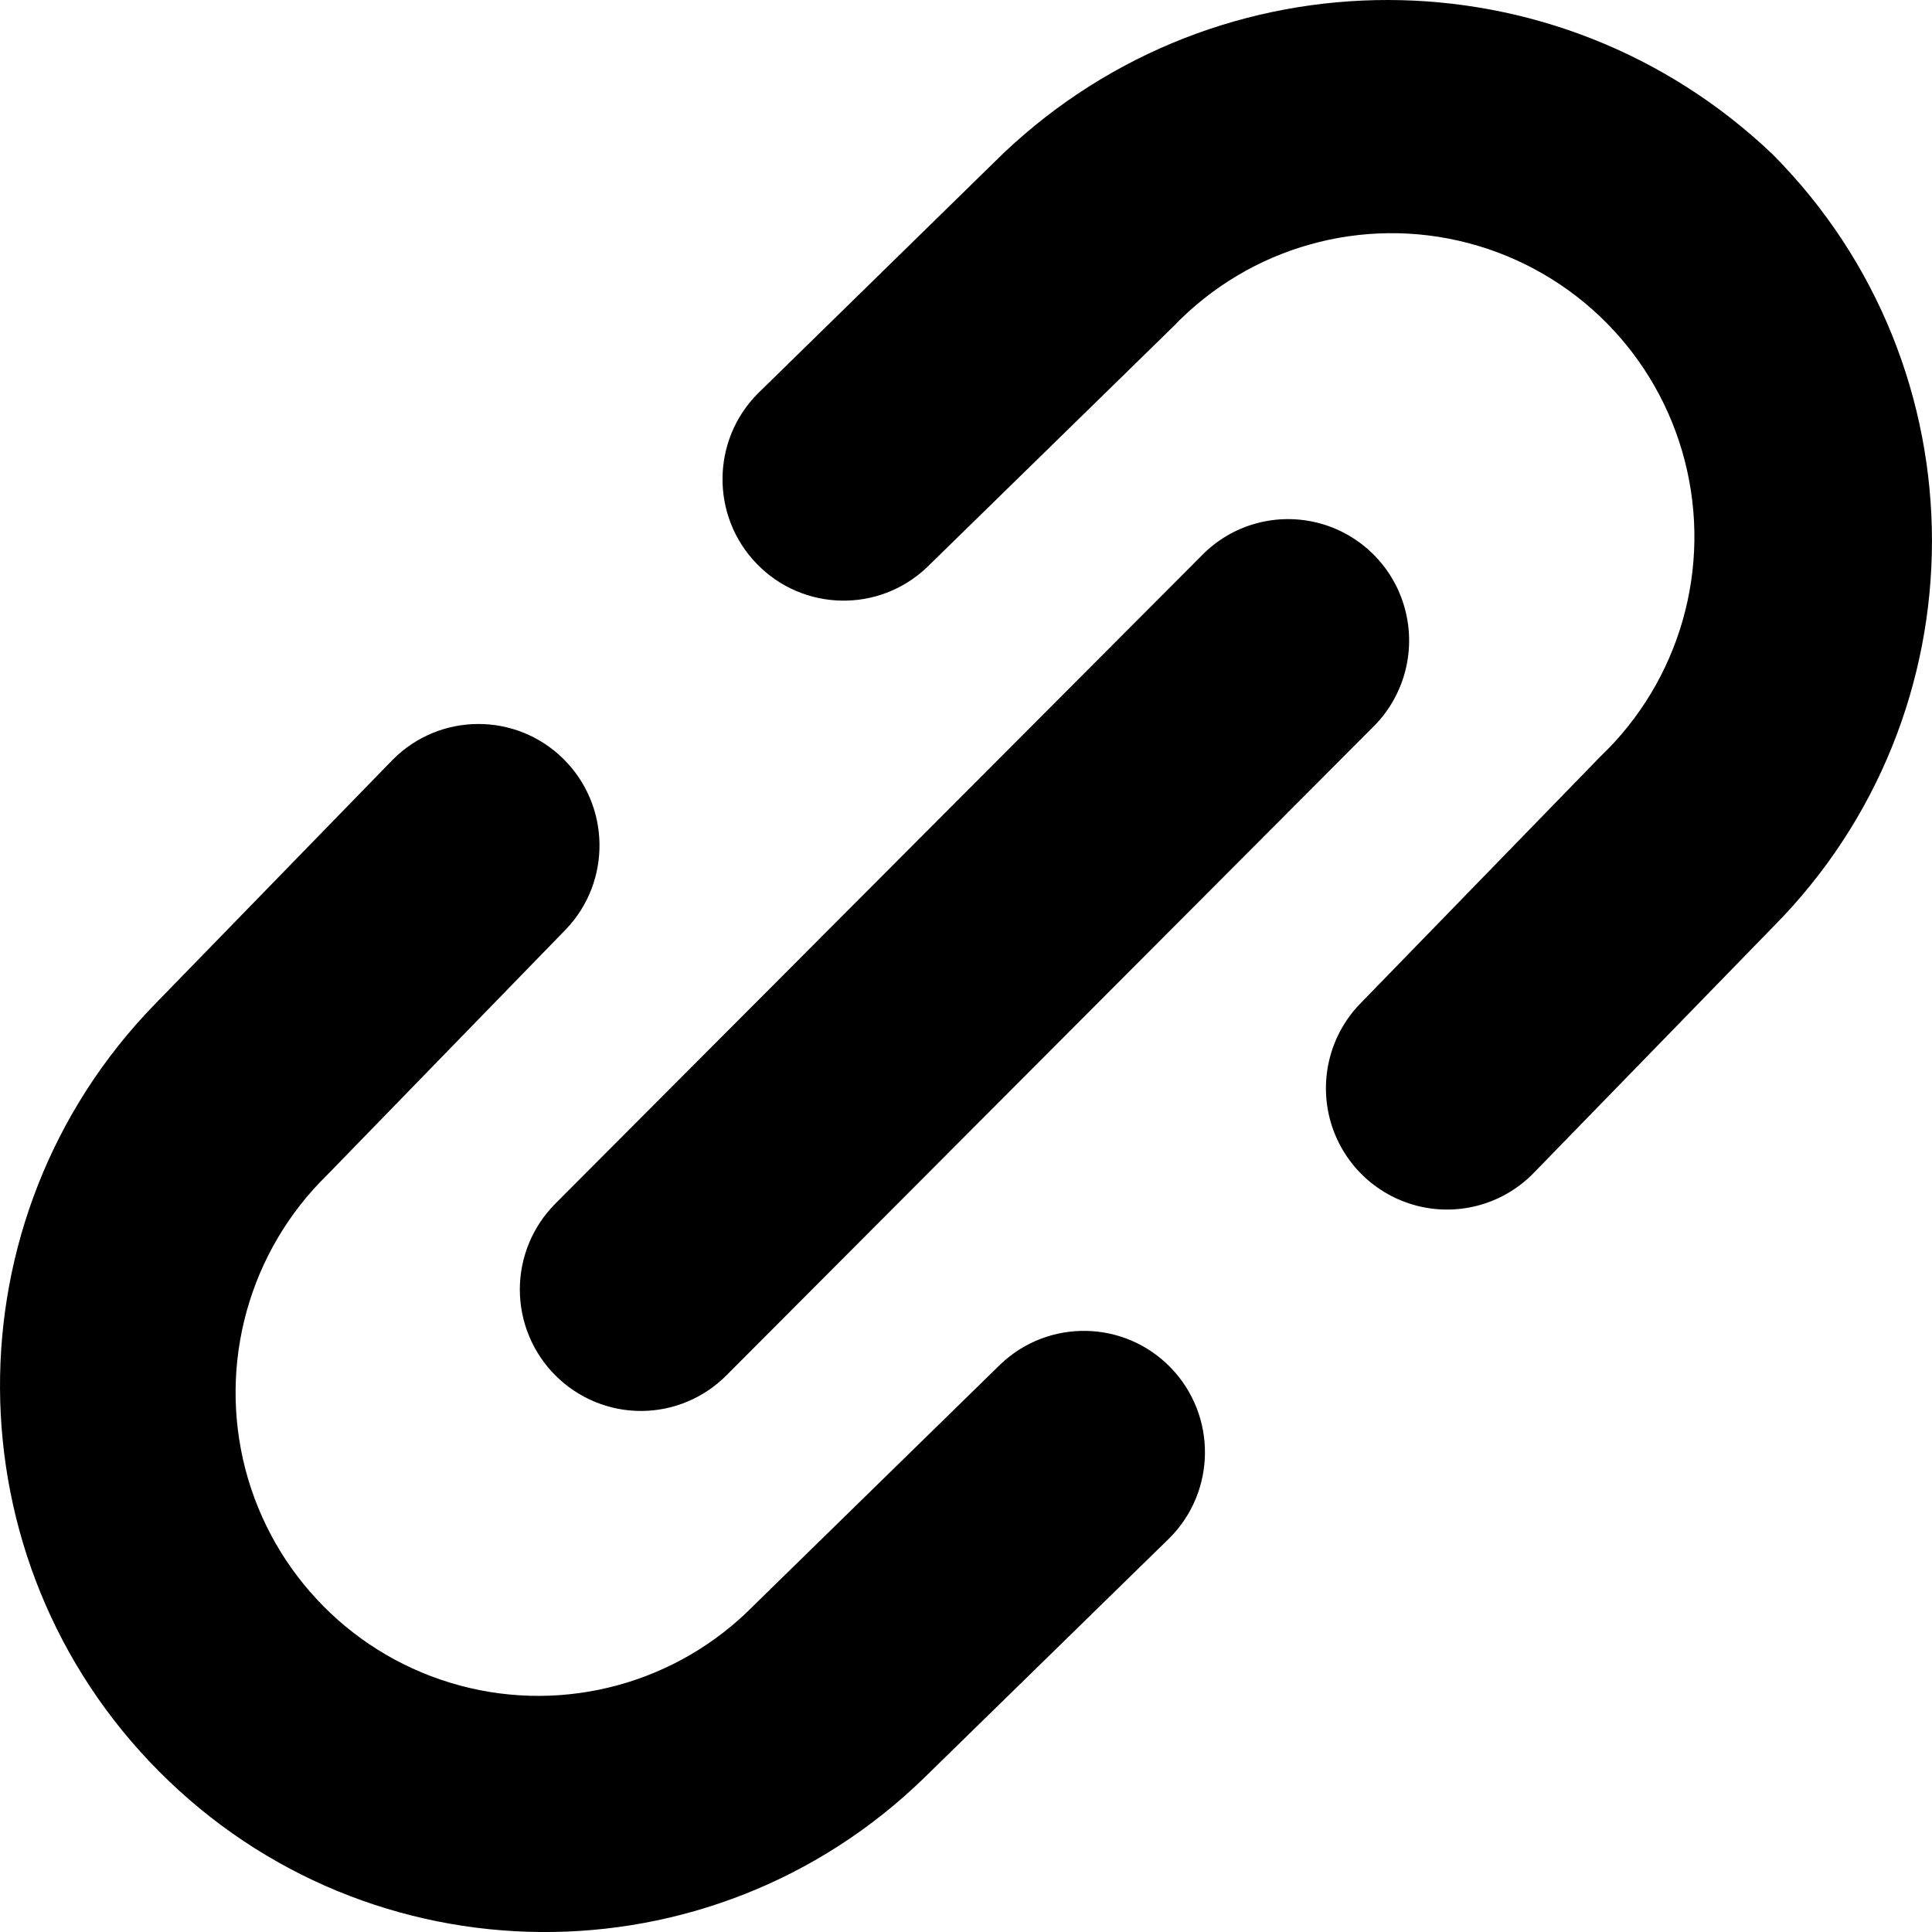
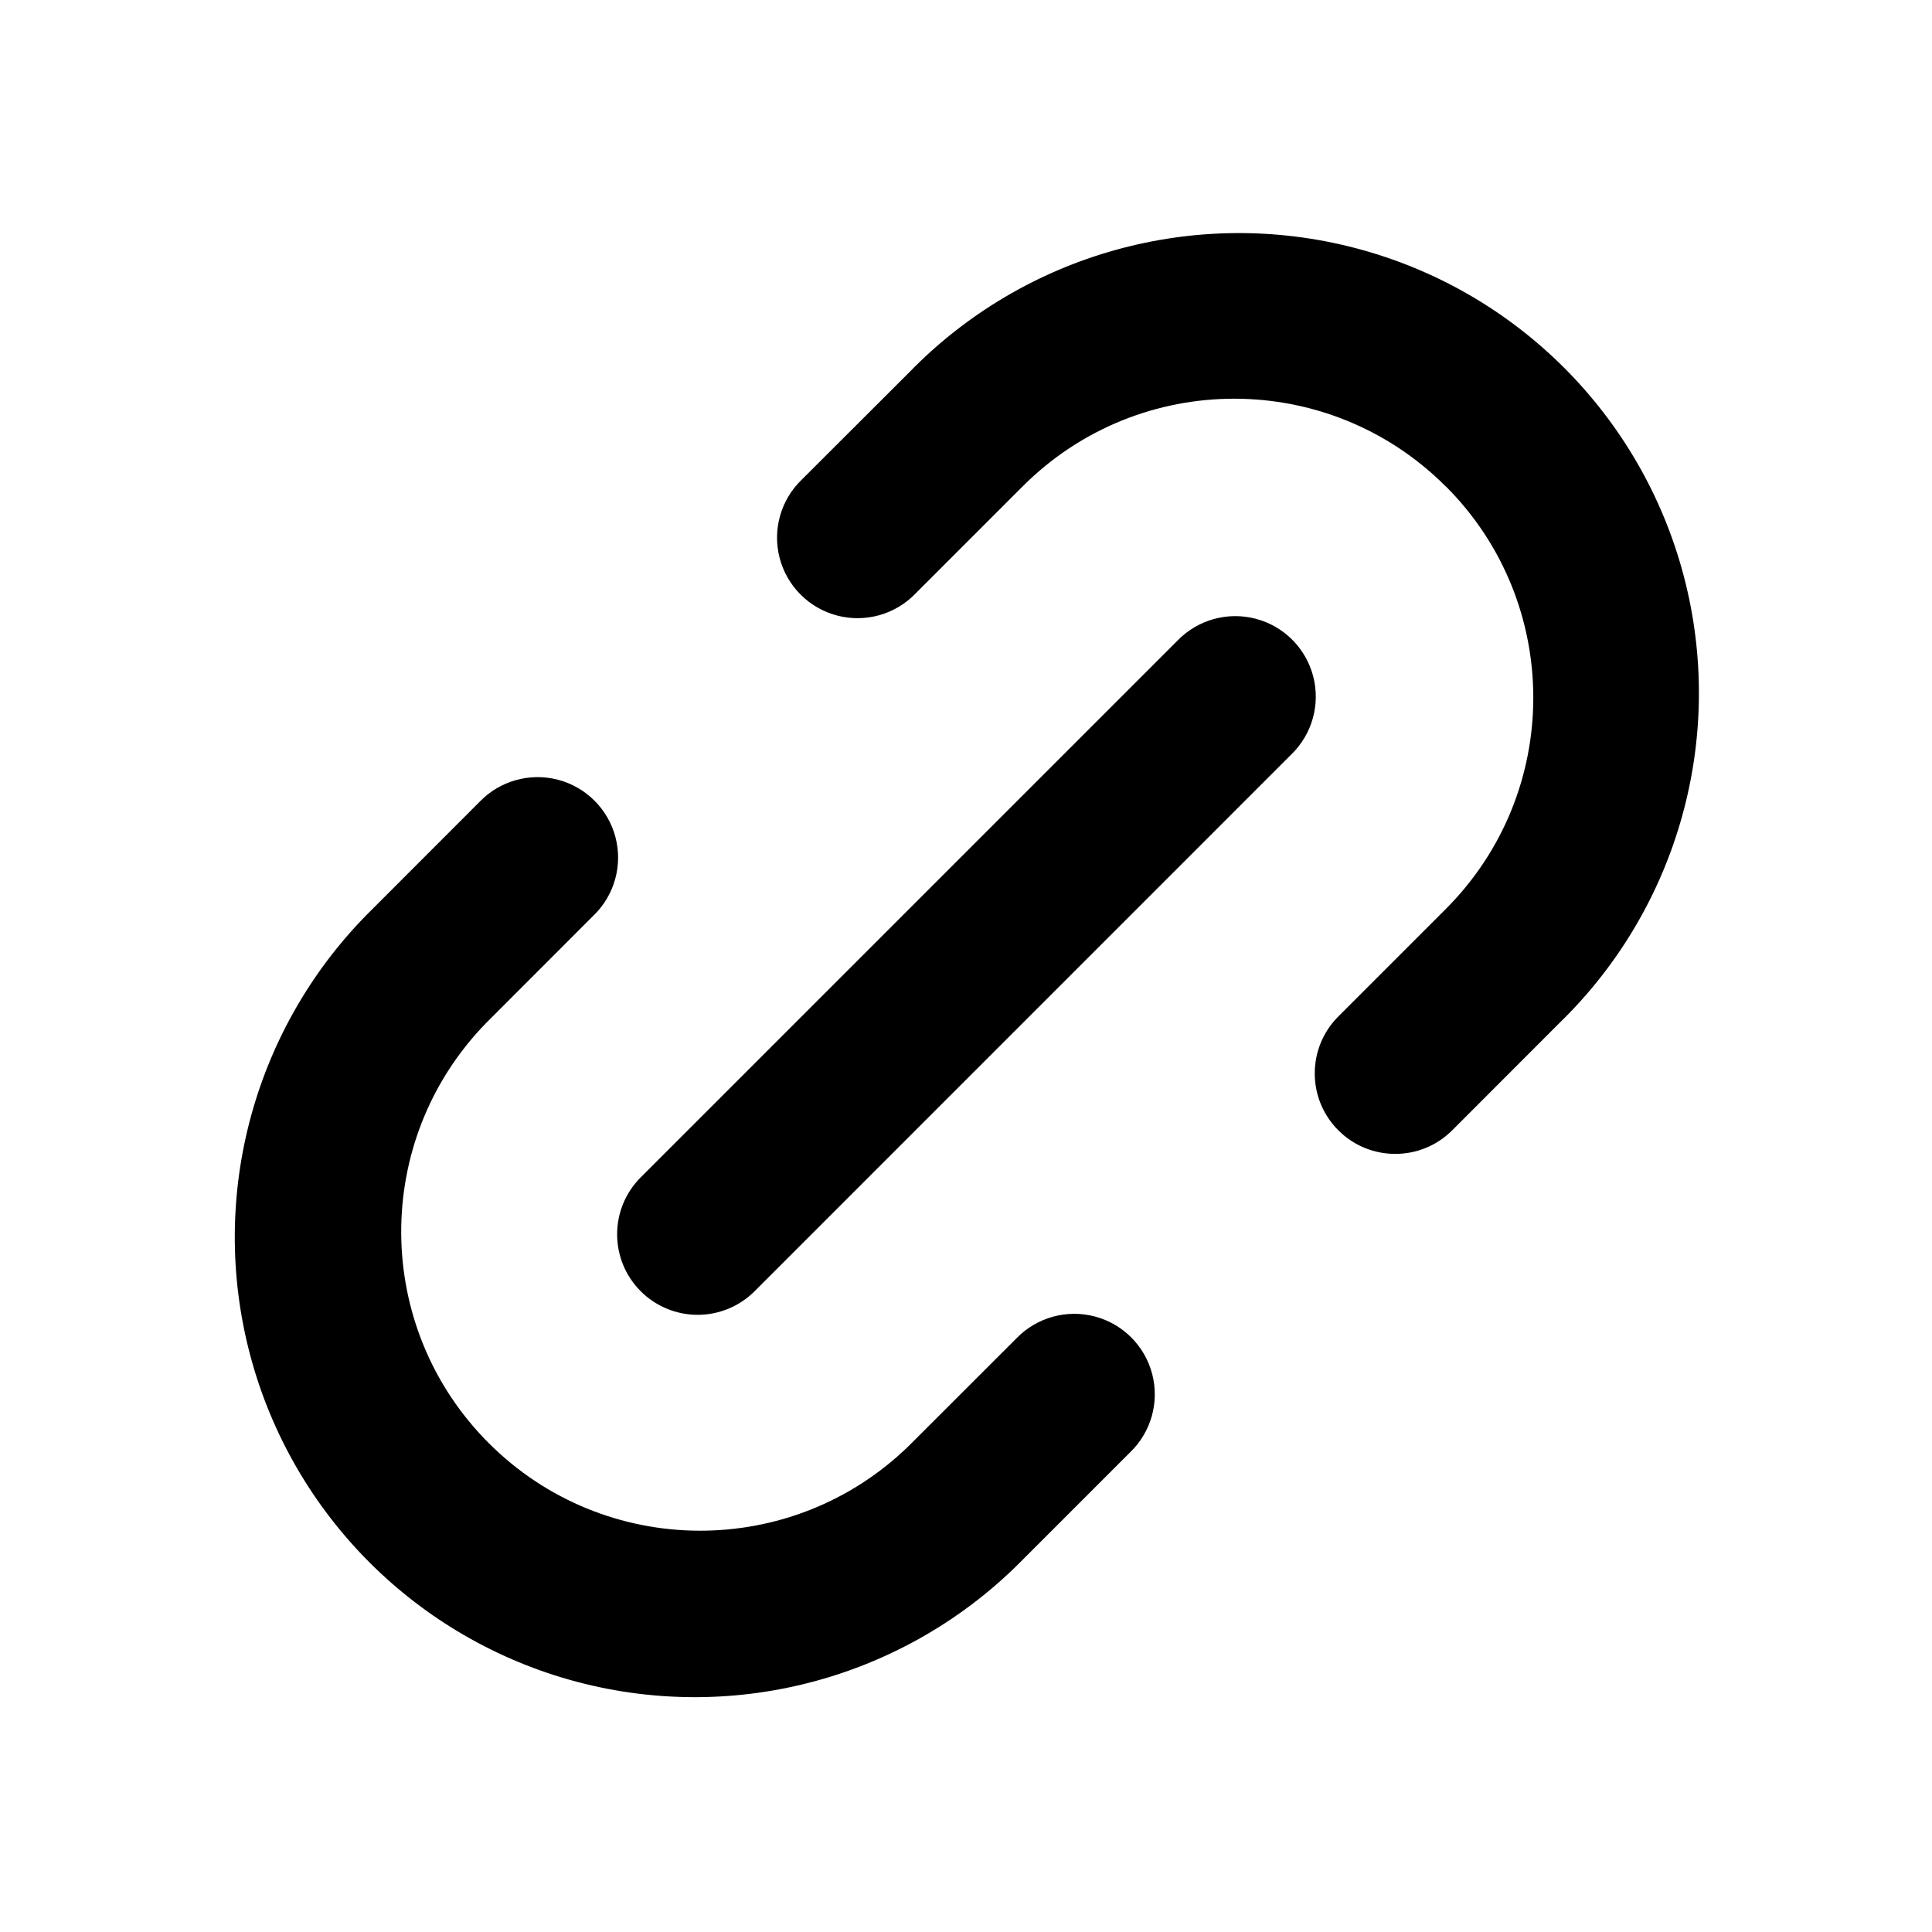
- <svg xmlns="http://www.w3.org/2000/svg" width="16" height="16" viewBox="0 0 16 16">
-   <path fill-rule="evenodd" d="M17.253,18.291 C17.641,17.901 18.269,17.897 18.662,18.281 C19.055,18.666 19.067,19.296 18.689,19.694 L18.689,19.694 L16.709,21.731 C16.063,22.362 15.805,23.292 16.032,24.167 C16.26,25.041 16.939,25.726 17.81,25.959 C18.681,26.193 19.611,25.939 20.243,25.295 L20.243,25.295 L22.285,23.299 C22.683,22.919 23.312,22.931 23.695,23.326 C24.078,23.721 24.073,24.352 23.683,24.74 L23.683,24.74 L21.654,26.723 C19.883,28.446 17.06,28.423 15.318,26.671 C13.575,24.92 13.559,22.089 15.281,20.318 L15.281,20.318 Z M23.947,16.606 C24.198,16.344 24.571,16.24 24.922,16.332 C25.272,16.424 25.546,16.699 25.637,17.05 C25.729,17.402 25.624,17.776 25.364,18.028 L25.364,18.028 L20.016,23.39 C19.828,23.579 19.573,23.685 19.308,23.685 C19.042,23.685 18.787,23.579 18.599,23.39 C18.411,23.202 18.305,22.946 18.305,22.679 C18.305,22.412 18.411,22.157 18.599,21.968 L18.599,21.968 Z M22.309,13.27 C24.097,11.573 26.898,11.577 28.682,13.28 C30.439,15.048 30.439,17.91 28.682,19.678 L28.682,19.678 L26.71,21.705 C26.461,21.967 26.091,22.075 25.74,21.987 C25.39,21.899 25.114,21.63 25.017,21.281 C24.921,20.932 25.019,20.558 25.274,20.302 L25.274,20.302 L27.254,18.265 C27.912,17.637 28.18,16.701 27.953,15.818 C27.727,14.936 27.042,14.246 26.163,14.014 C25.284,13.782 24.349,14.045 23.719,14.702 L23.719,14.702 L21.678,16.697 C21.28,17.077 20.651,17.065 20.268,16.67 C19.884,16.275 19.89,15.644 20.279,15.256 L20.279,15.256 Z" transform="translate(-14 -12)" />
+ <svg xmlns="http://www.w3.org/2000/svg" width="24" height="24" fill="currentColor" viewBox="0 0 24 24">
+   <path fill-rule="evenodd" d="M17.959 6.04a3.714 3.714 0 0 1 0 5.253l-1.334 1.334a1 1 0 0 0 1.415 1.414l1.333-1.334a5.714 5.714 0 1 0-8.08-8.08L9.958 5.96a1 1 0 1 0 1.414 1.414l1.333-1.333a3.714 3.714 0 0 1 5.253 0Zm-10 10a1 1 0 0 1 0-1.414l6.667-6.667a1 1 0 1 1 1.414 1.414L9.374 16.04a1 1 0 0 1-1.415 0ZM6.04 12.707a3.714 3.714 0 0 0 5.252 5.252l1.334-1.333a1 1 0 1 1 1.414 1.414l-1.333 1.333a5.714 5.714 0 1 1-8.081-8.08l1.333-1.334a1 1 0 1 1 1.414 1.414L6.04 12.707Z" clip-rule="evenodd" />
</svg>
